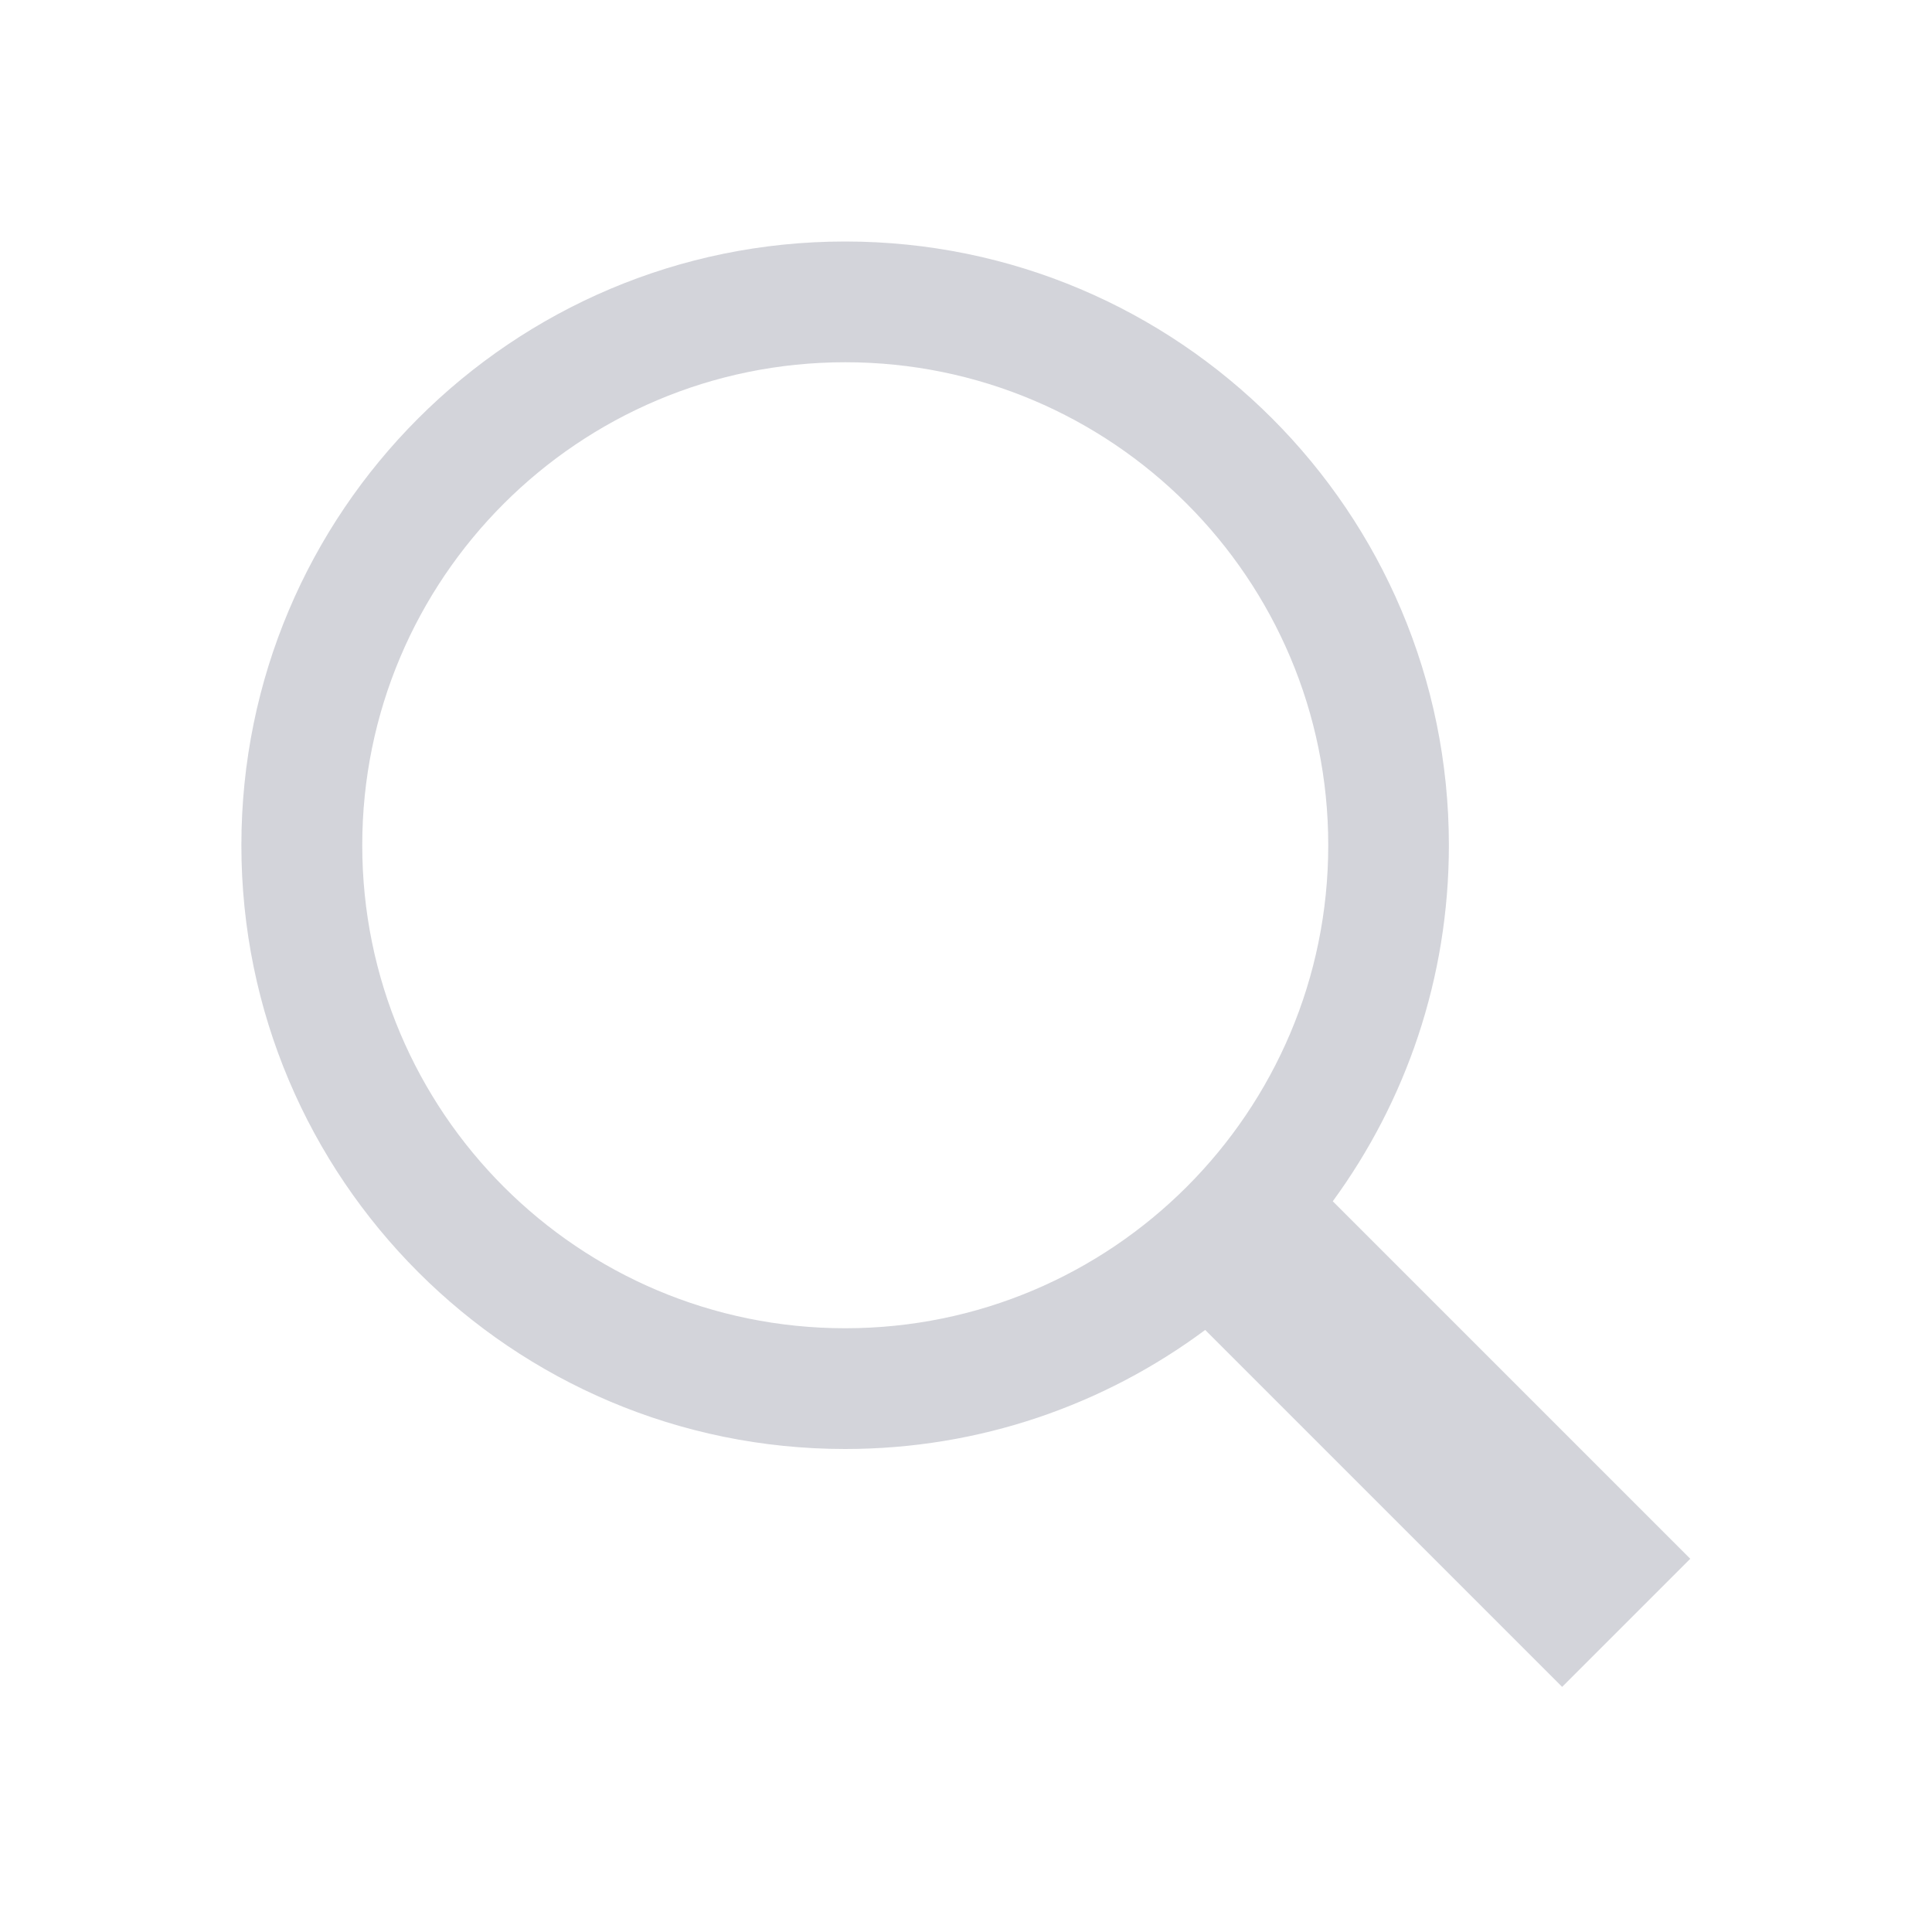
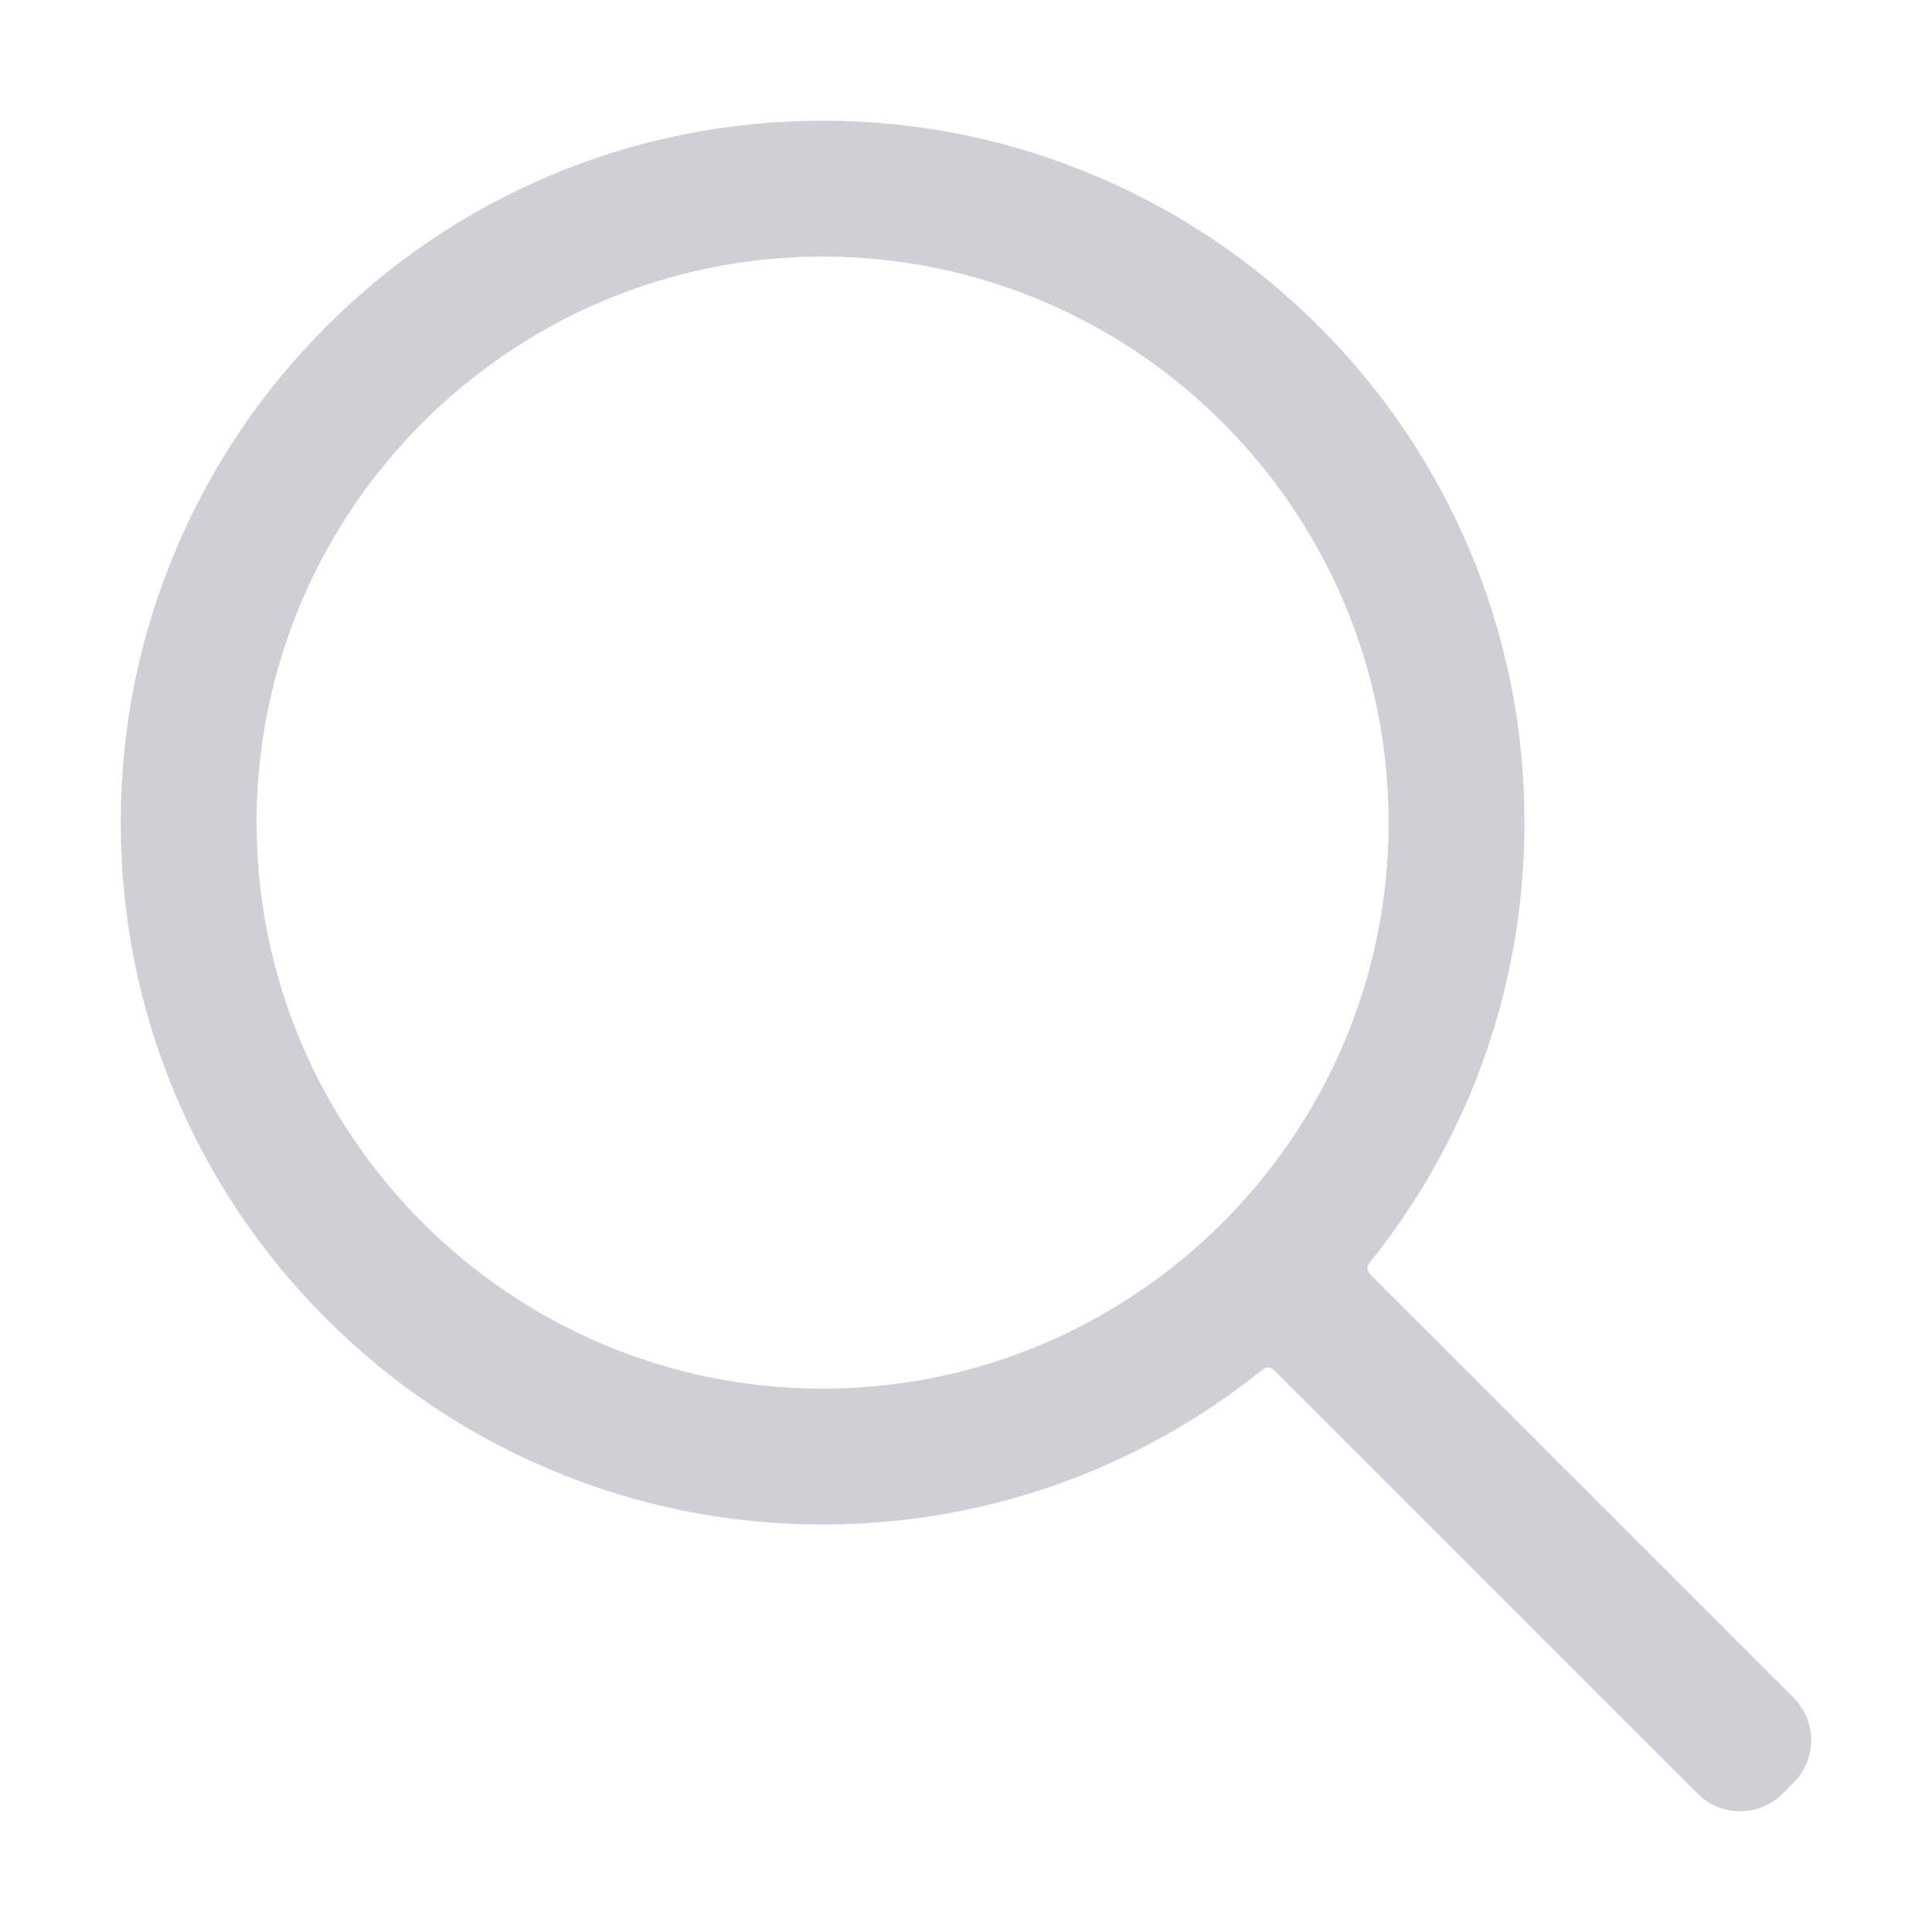
- <svg xmlns="http://www.w3.org/2000/svg" height="16" viewBox="0 0 16 16" width="16">
-   <path d="m11.038 9.949 2.96 2.96-1.061 1.061-2.956-2.956c-.833.619-1.864.986-2.982.986-2.761 0-5-2.239-5-5s2.239-5 5-5 5 2.239 5 5c0 1.103-.357 2.122-.962 2.949zm-4.038 1.051c2.209 0 4-1.791 4-4s-1.791-4-4-4-4 1.791-4 4 1.791 4 4 4z" fill="#CED0D6" fill-opacity=".9" fill-rule="evenodd" />
+ <svg xmlns="http://www.w3.org/2000/svg" t="1719135758460" class="icon" viewBox="0 0 1024 1024" version="1.1" p-id="13931" width="16" height="16">
+   <path d="M950.6 899.8L726.2 675.4c-1.6-1.6-1.8-4.2-0.4-6 21.7-26.9 39.4-56.5 53-88.5 19.4-46 29.2-94.7 29.2-144.9s-9.8-98.9-29.2-144.8C760 246.9 733.2 207.1 699 173c-34.2-34.2-73.9-61-118.2-79.7C534.9 73.8 486.2 64 436 64s-98.9 9.8-144.8 29.2C246.9 112 207.1 138.8 173 173c-34.2 34.2-61 73.9-79.7 118.2C73.8 337.1 64 385.8 64 436s9.8 98.9 29.2 144.8C112 625.1 138.8 664.9 173 699c34.2 34.2 73.9 61 118.2 79.7C337.1 798.2 385.8 808 436 808s98.9-9.8 144.8-29.2c32-13.5 61.6-31.3 88.5-53 1.8-1.5 4.4-1.3 6 0.4l224.4 224.4c12.5 12.5 32.7 12.5 45.2 0l5.6-5.6c12.6-12.5 12.6-32.7 0.1-45.2zM436 736c-165.4 0-300-134.6-300-300S270.6 136 436 136 736 270.6 736 436 601.4 736 436 736z" p-id="13932" fill="#CED0D6" />
</svg>
